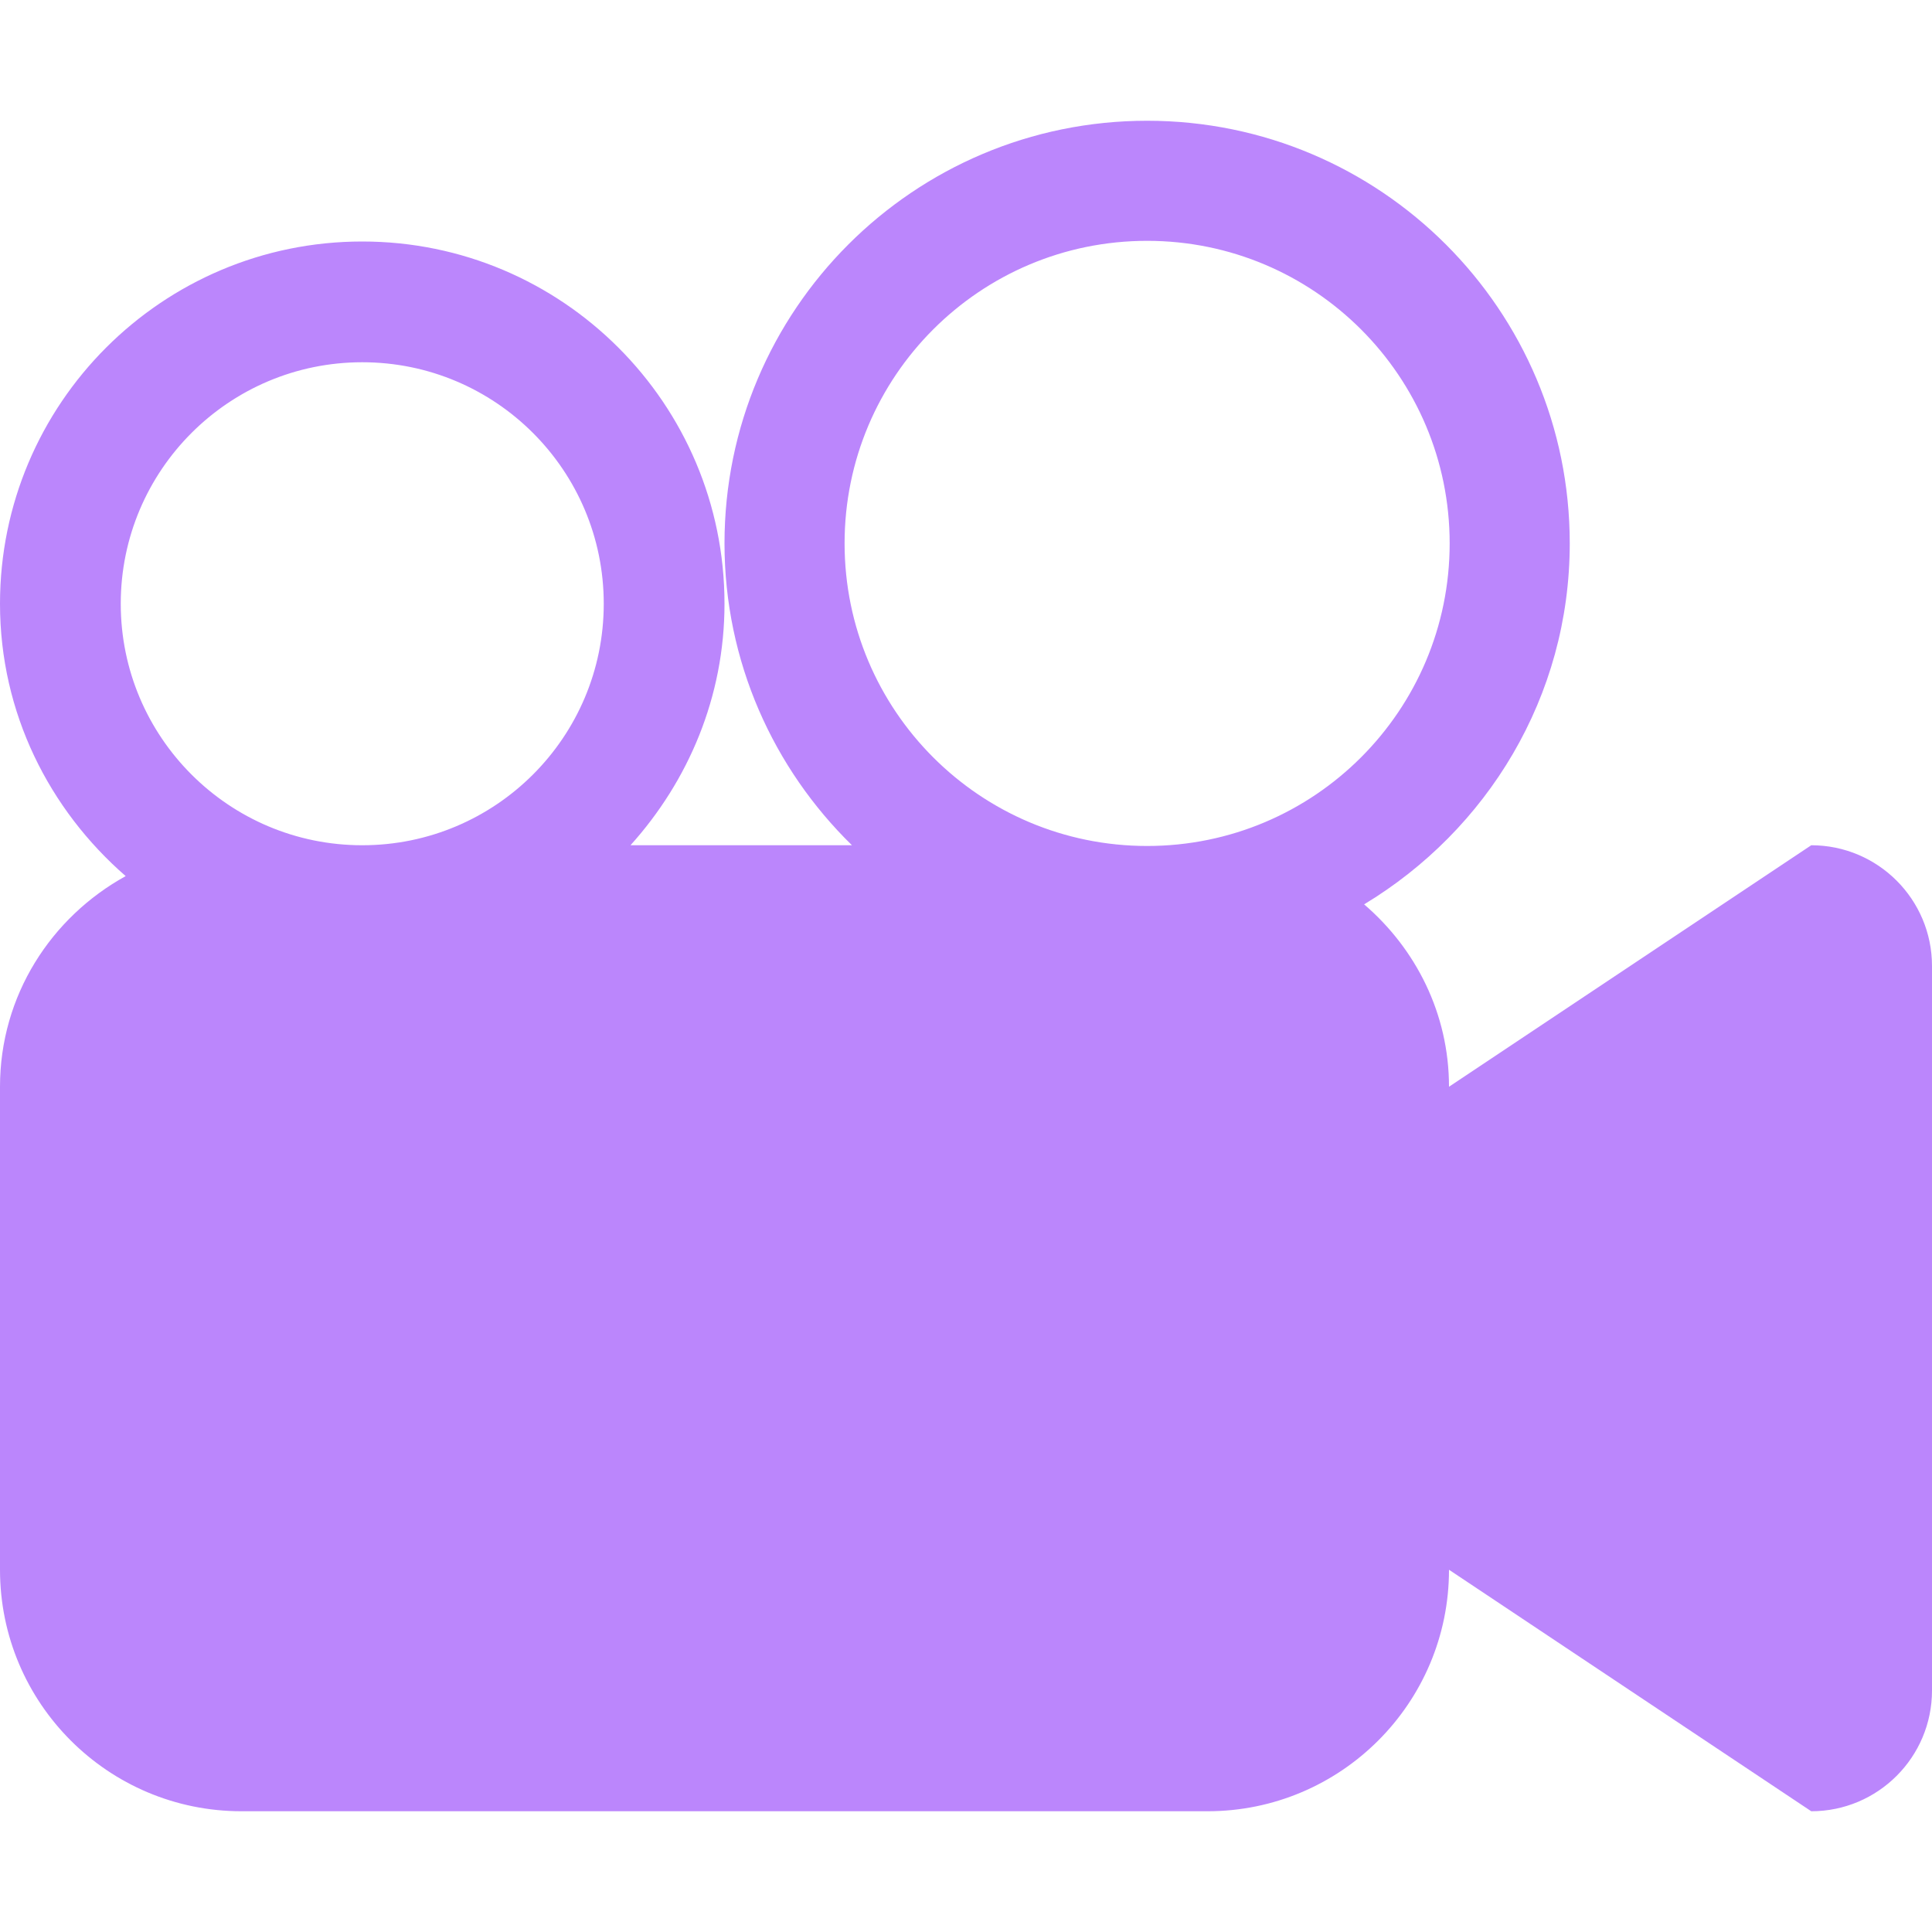
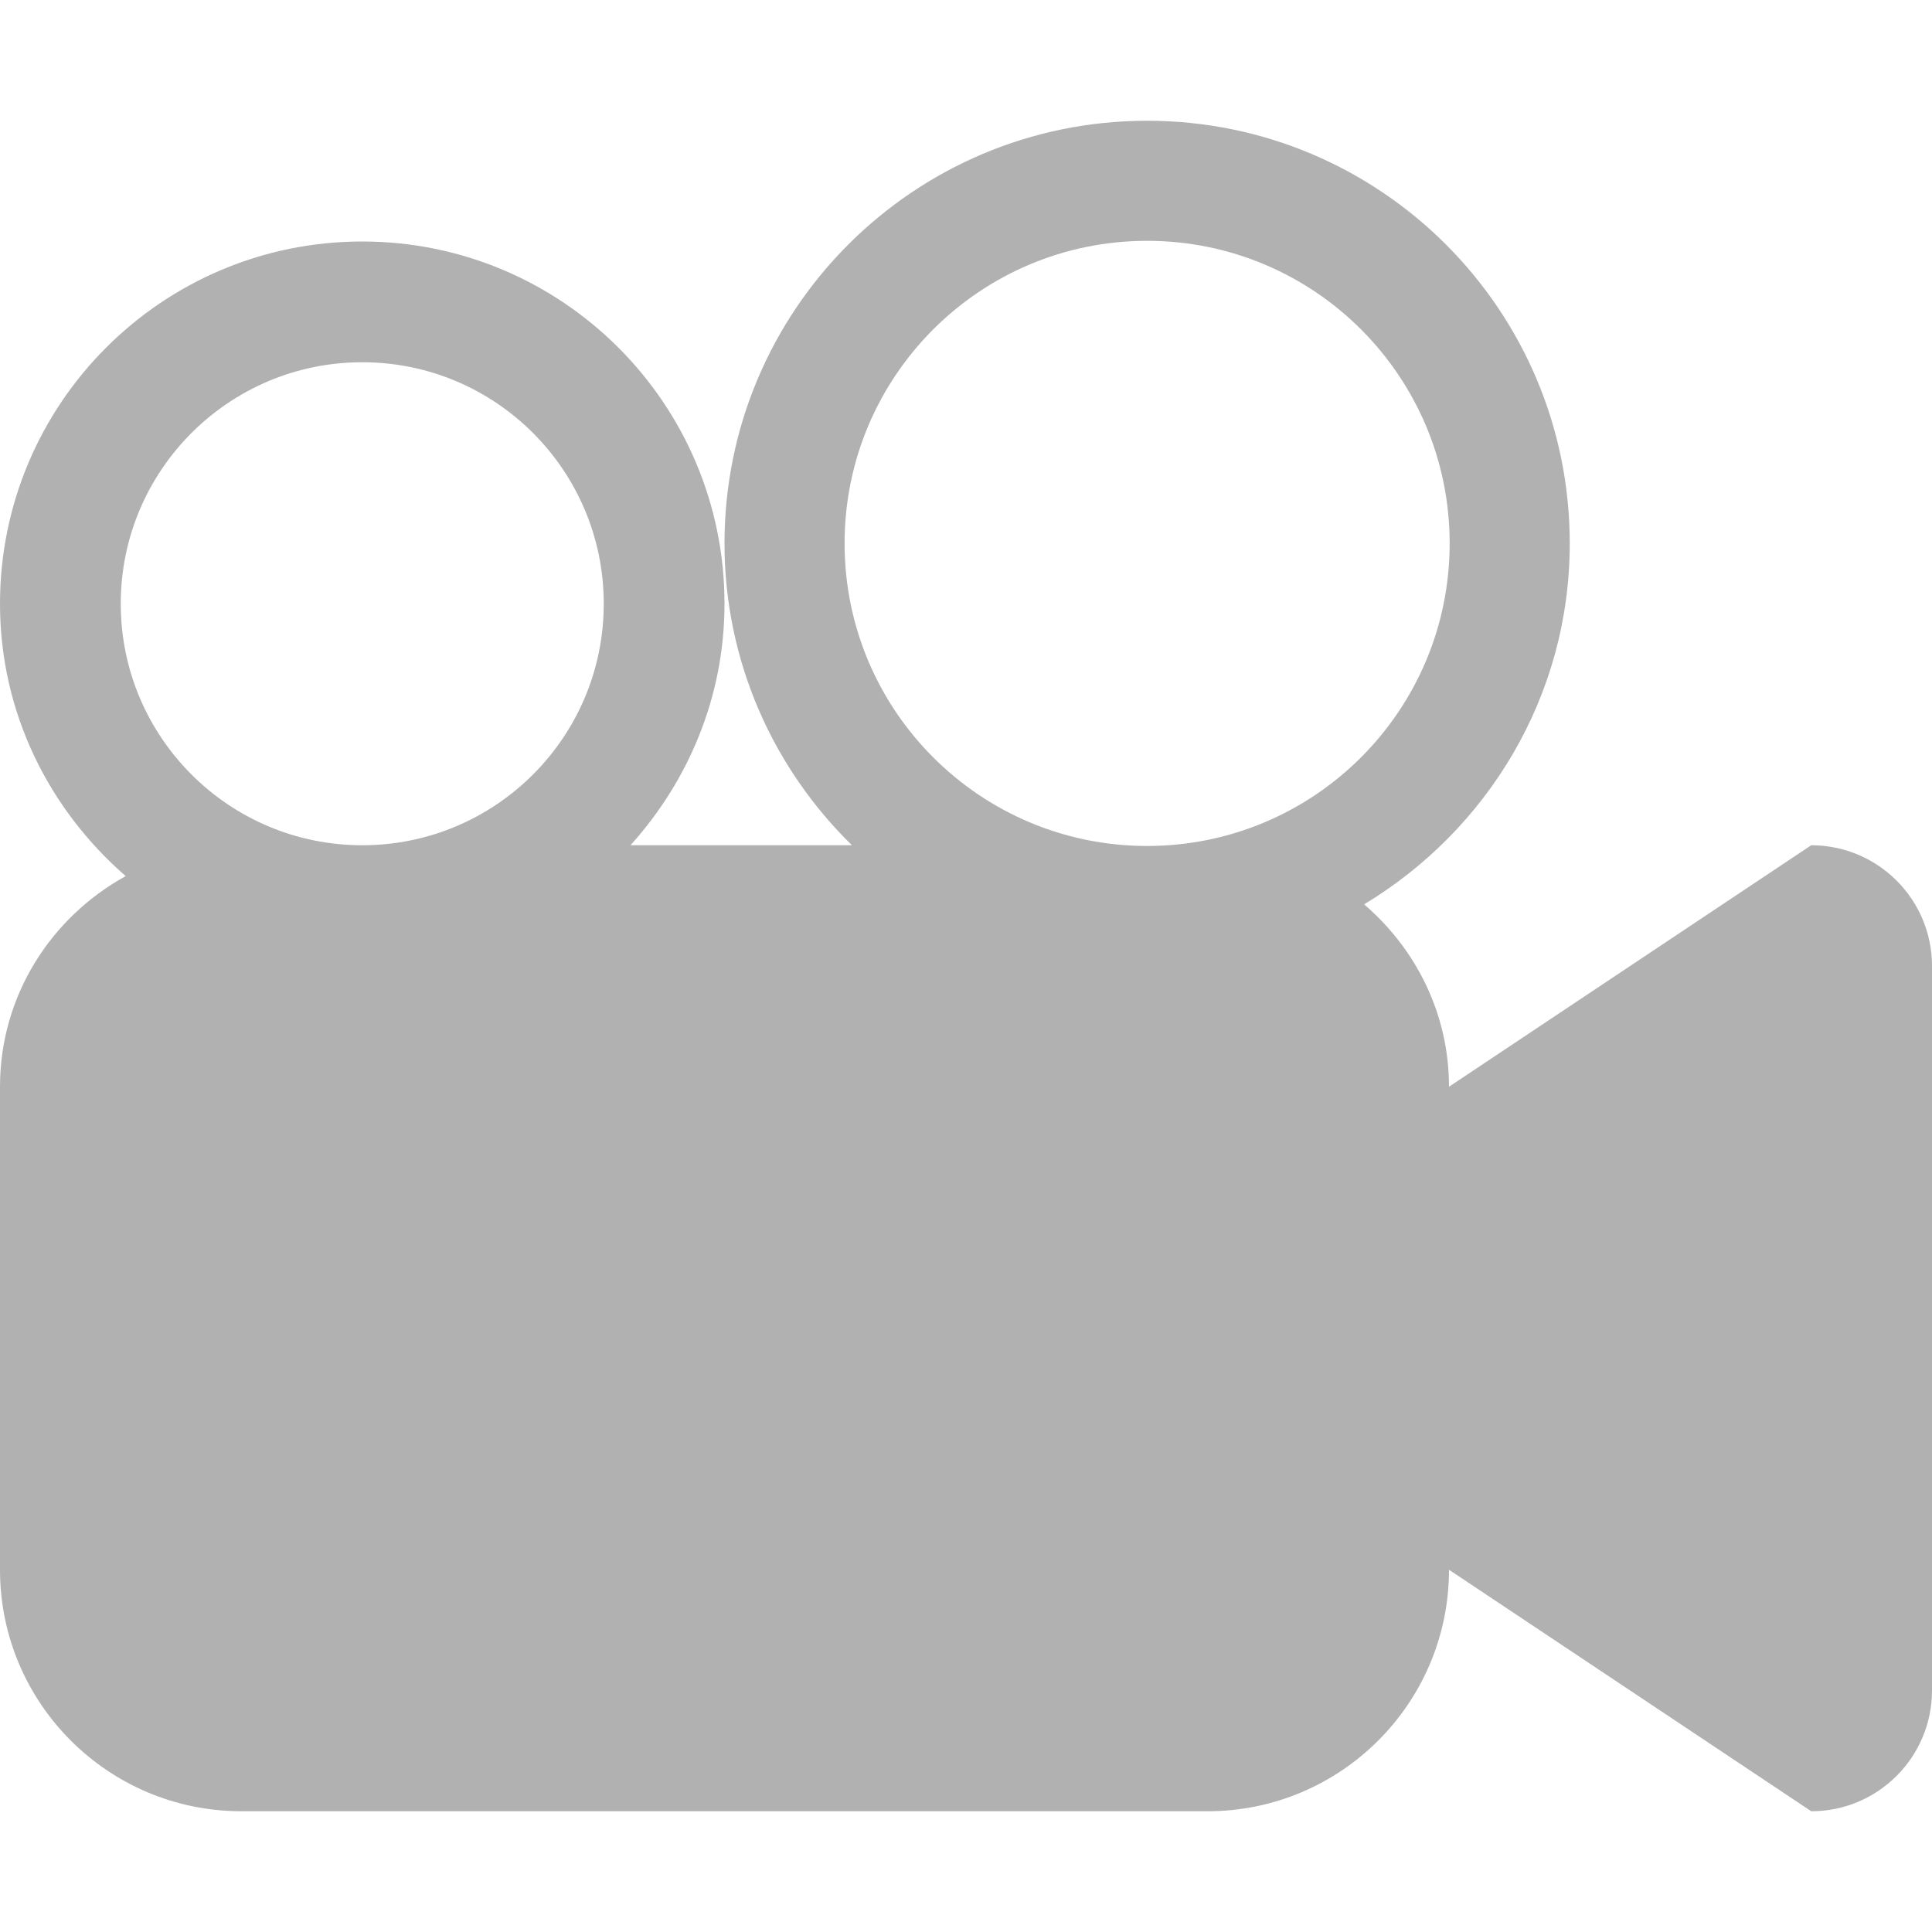
<svg xmlns="http://www.w3.org/2000/svg" width="800px" height="800px" viewBox="0 -2 32 32" version="1.1">
  <defs>

- </defs>
+     </defs>
  <g id="Page-1" stroke="none" stroke-width="1" fill="none" fill-rule="evenodd">
-     <g id="Icon-Set-Filled" transform="translate(-206, -519)" fill=" #BB86FC ">
+     <g id="Icon-Set-Filled" transform="translate(-206, -519)" fill=" #b1b1b1 ">
      <path d="M225,531.012 C222.232,531.012 219.989,528.768 219.989,526 C219.989,523.232 222.232,520.989 225,520.989 C227.768,520.989 230.011,523.232 230.011,526 C230.011,528.768 227.768,531.012 225,531.012 L225,531.012 Z M212,531 C209.791,531 208,529.209 208,527 C208,524.791 209.791,523 212,523 C214.209,523 216,524.791 216,527 C216,529.209 214.209,531 212,531 L212,531 Z M236,531 L230,535 C230,533.786 229.448,532.712 228.594,531.979 C230.626,530.753 232,528.546 232,526 C232,522.134 228.866,519 225,519 C221.134,519 218,522.134 218,526 C218,527.962 218.812,529.729 220.111,531 L216.443,531 C217.4,529.937 218,528.544 218,527 C218,523.687 215.313,521 212,521 C208.687,521 206,523.687 206,527 C206,528.809 206.816,530.41 208.082,531.511 C206.847,532.191 206,533.49 206,535 L206,543 C206,545.209 207.791,547 210,547 L226,547 C228.209,547 230,545.209 230,543 L236,547 C237.104,547 238,546.104 238,545 L238,533 C238,531.896 237.104,531 236,531 L236,531 Z" id="movie-recorder">

- </path>
+             </path>
    </g>
  </g>
</svg>
